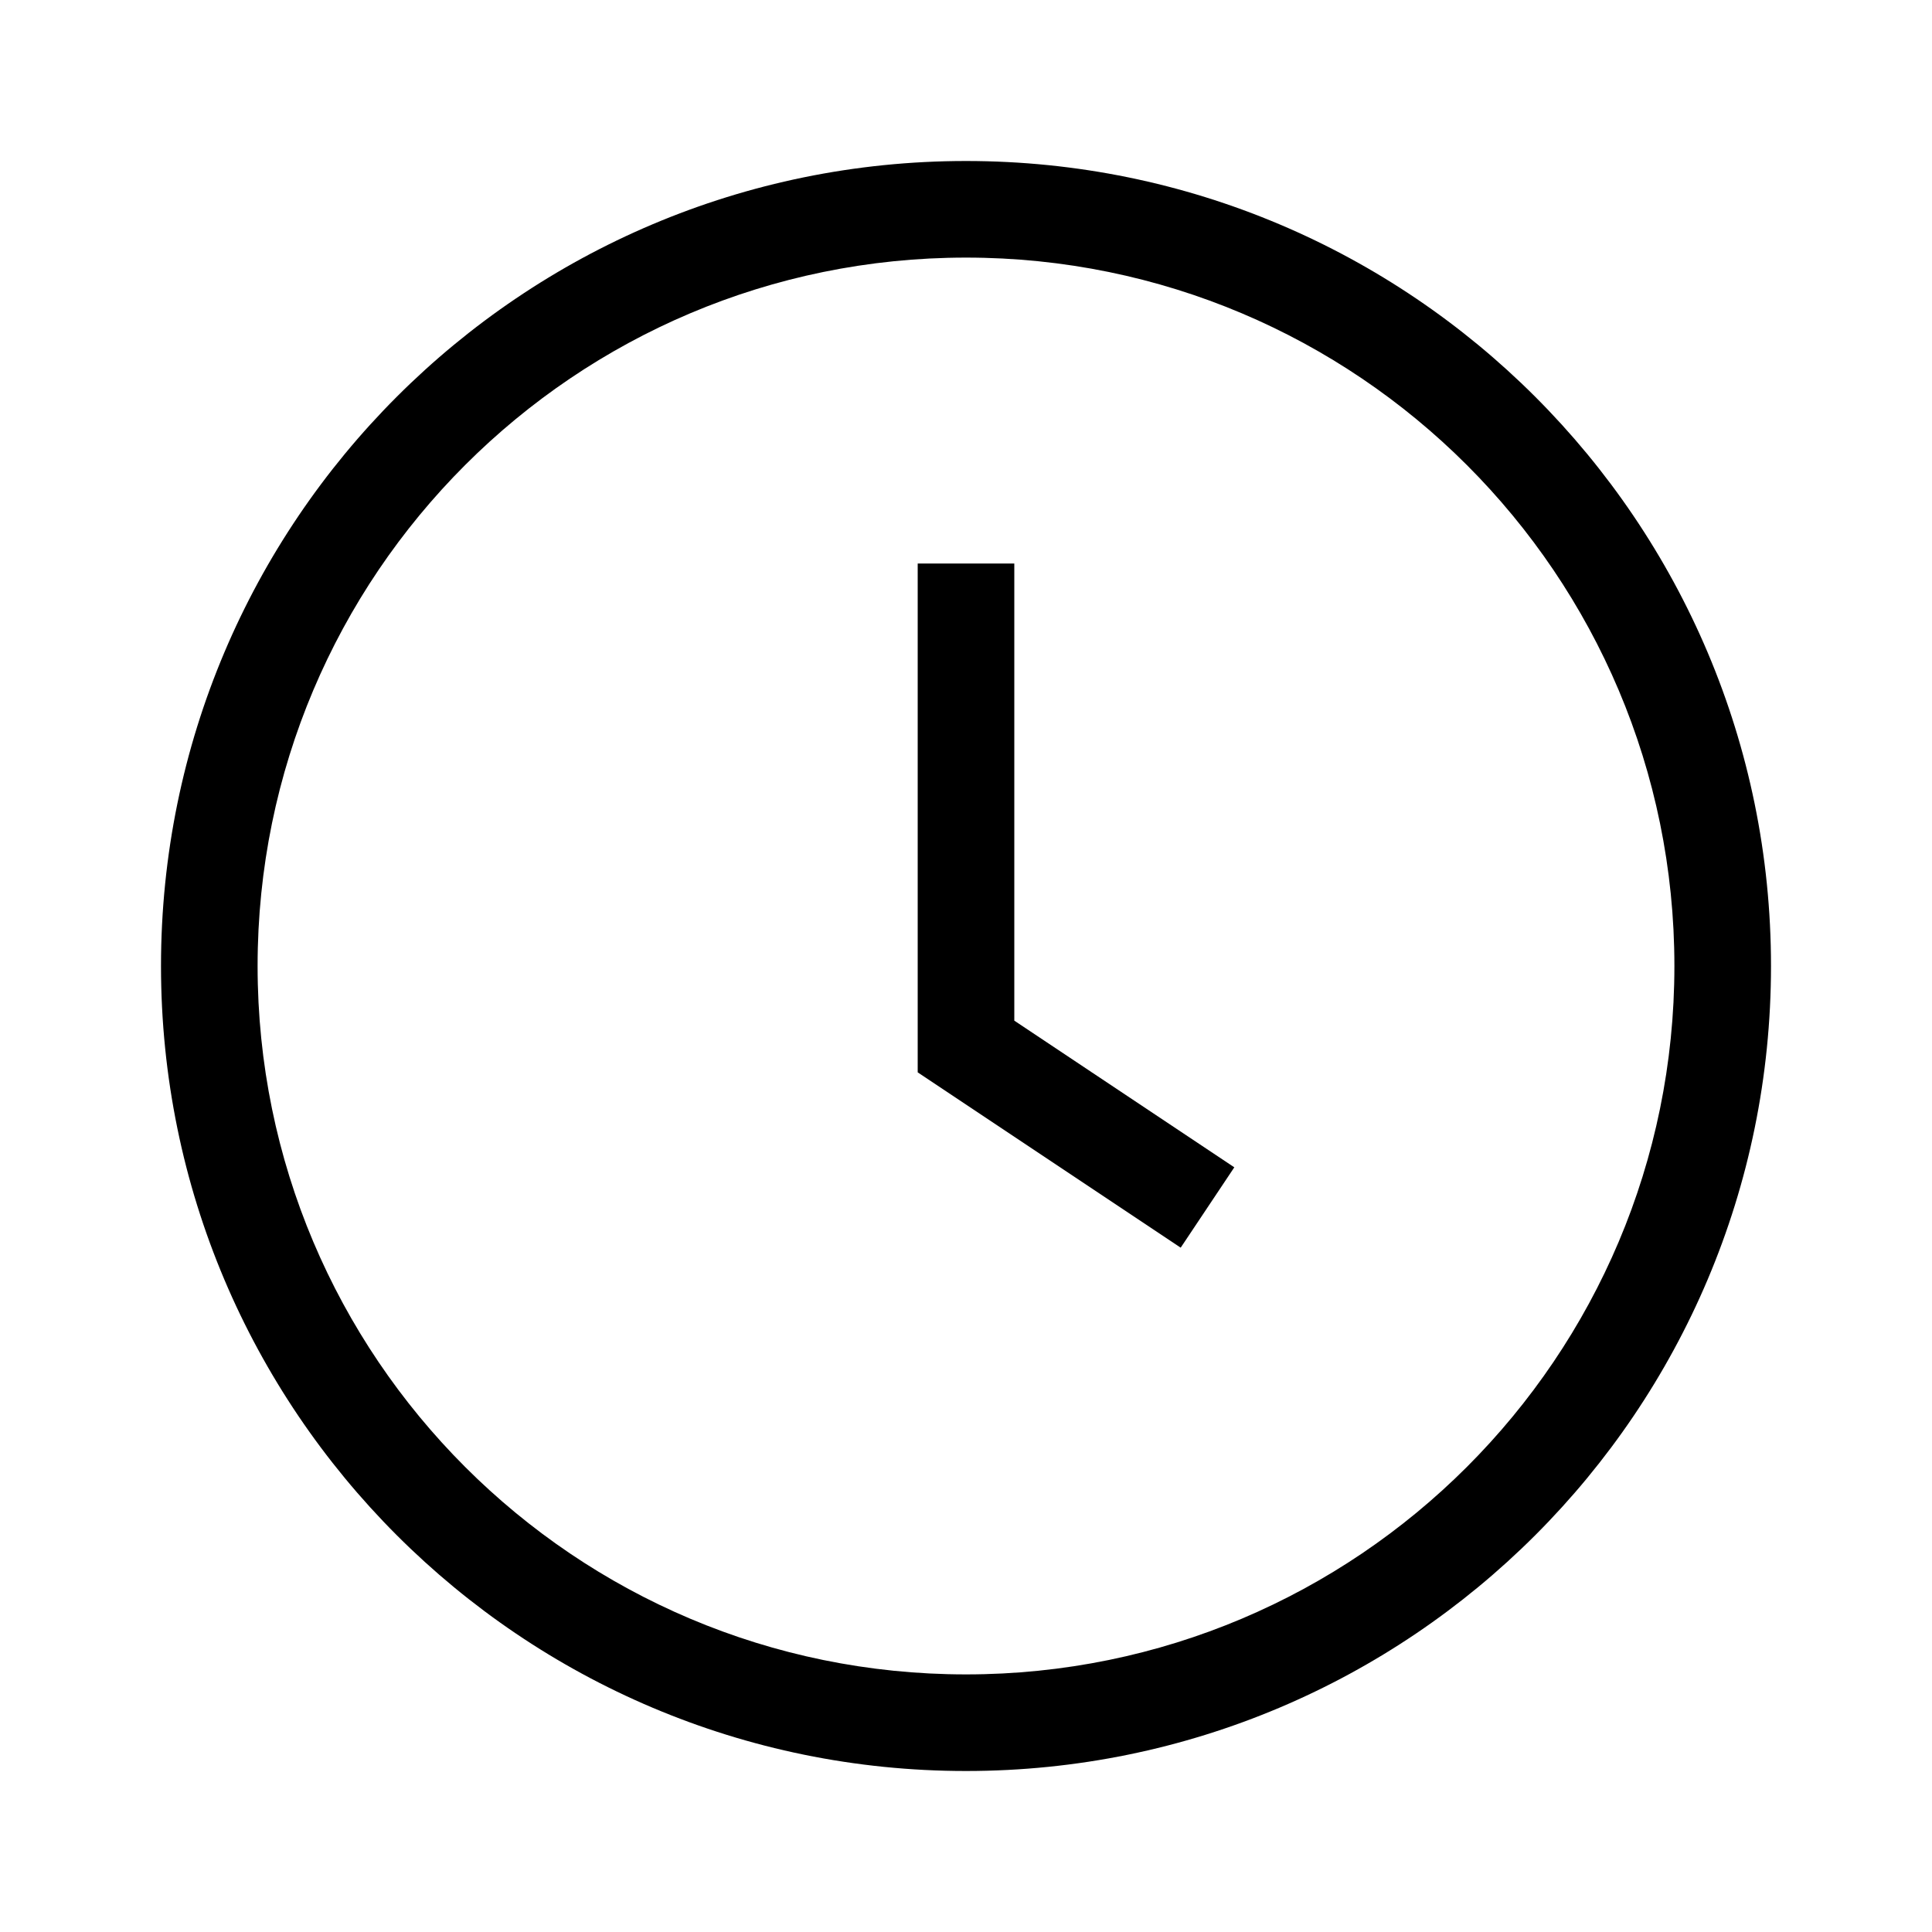
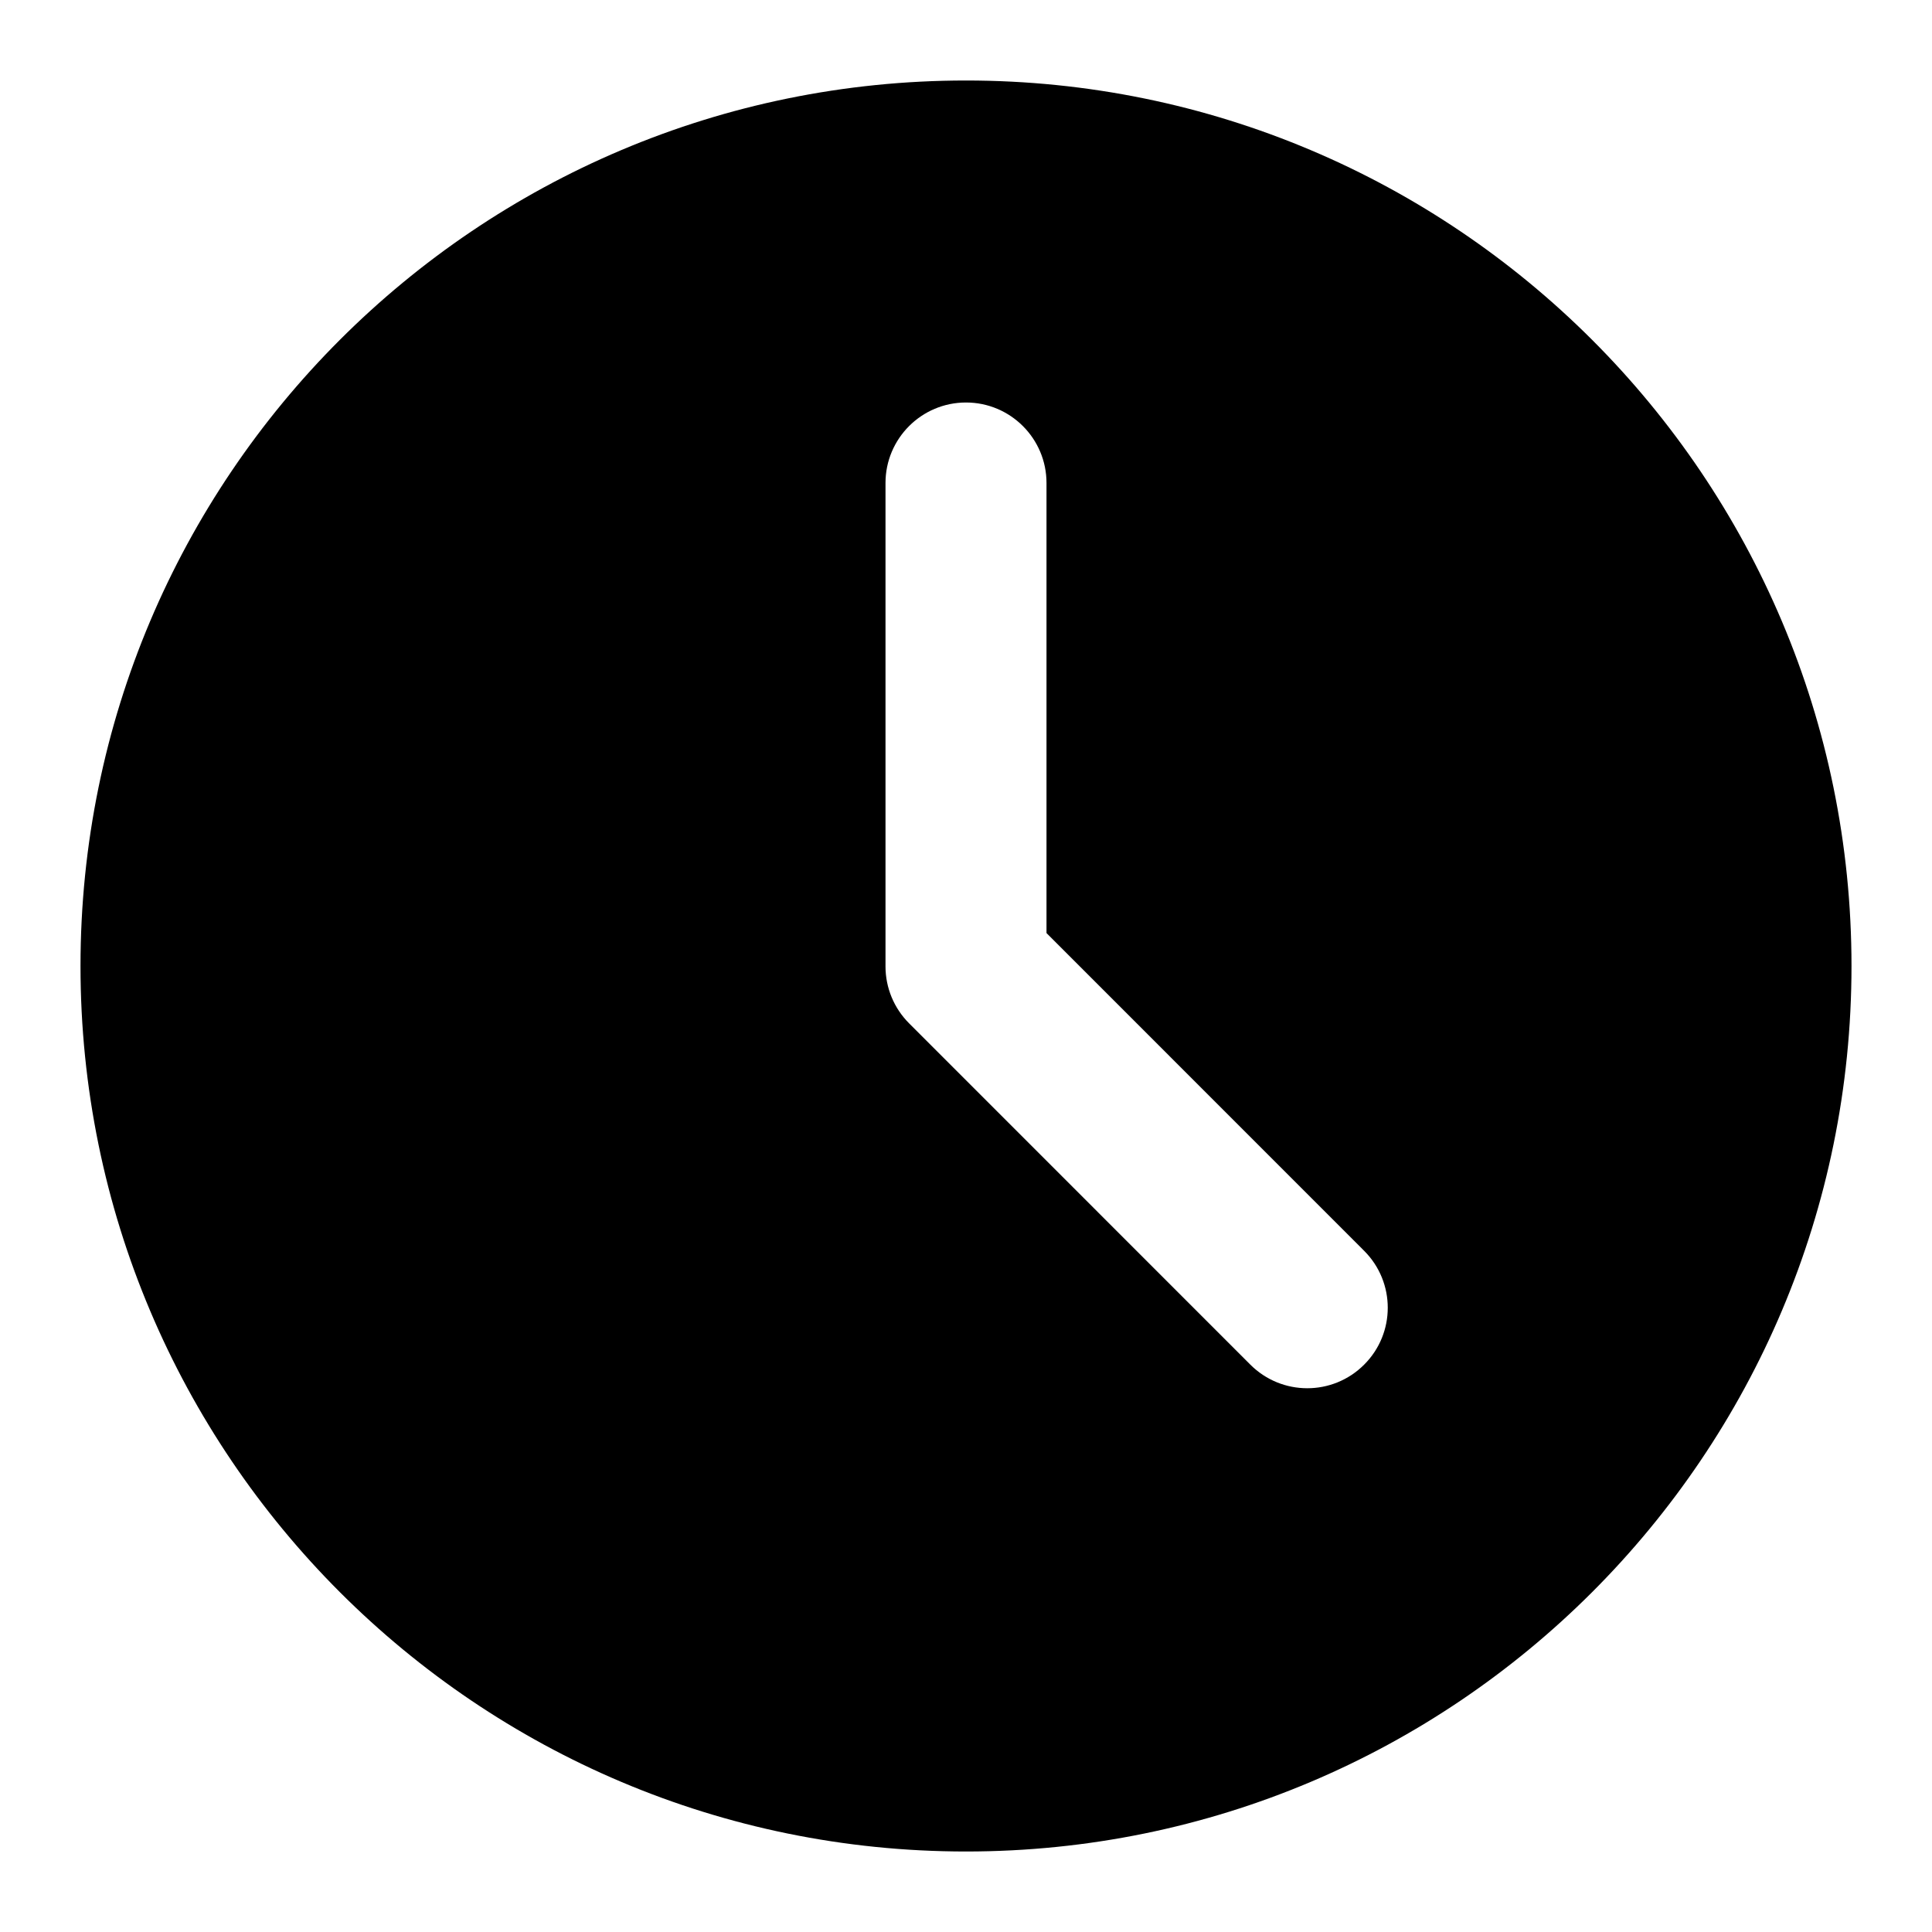
<svg xmlns="http://www.w3.org/2000/svg" width="24" height="24" viewBox="0 0 24 24" fill="none">
-   <path d="M12.6 12.679L15.333 14.501L14.667 15.499L11.4 13.321V7H12.6V12.679Z" fill="black" />
-   <path fill-rule="evenodd" clip-rule="evenodd" d="M12 2C17.523 2 22 6.477 22 12C22 17.523 17.523 22 12 22C6.477 22 2 17.523 2 12C2 6.477 6.477 2 12 2ZM12 3.2C7.14 3.2 3.2 7.14 3.2 12C3.2 16.86 7.14 20.8 12 20.8C16.86 20.8 20.8 16.86 20.8 12C20.8 7.14 16.86 3.2 12 3.2Z" fill="black" />
+   <path d="M12 1C18.075 1 23 5.925 23 12C23 18.075 18.075 23 12 23C5.925 23 1 18.075 1 12C1 5.925 5.925 1 12 1ZM12 5C11.448 5 11 5.448 11 6V12.005C11 12.27 11.105 12.524 11.293 12.712L15.532 16.952C15.923 17.343 16.556 17.343 16.946 16.952C17.337 16.562 17.337 15.929 16.946 15.538L13 11.591V6C13 5.448 12.552 5 12 5Z" fill-rule="evenodd" clip-rule="evenodd" fill="black" />
</svg>
